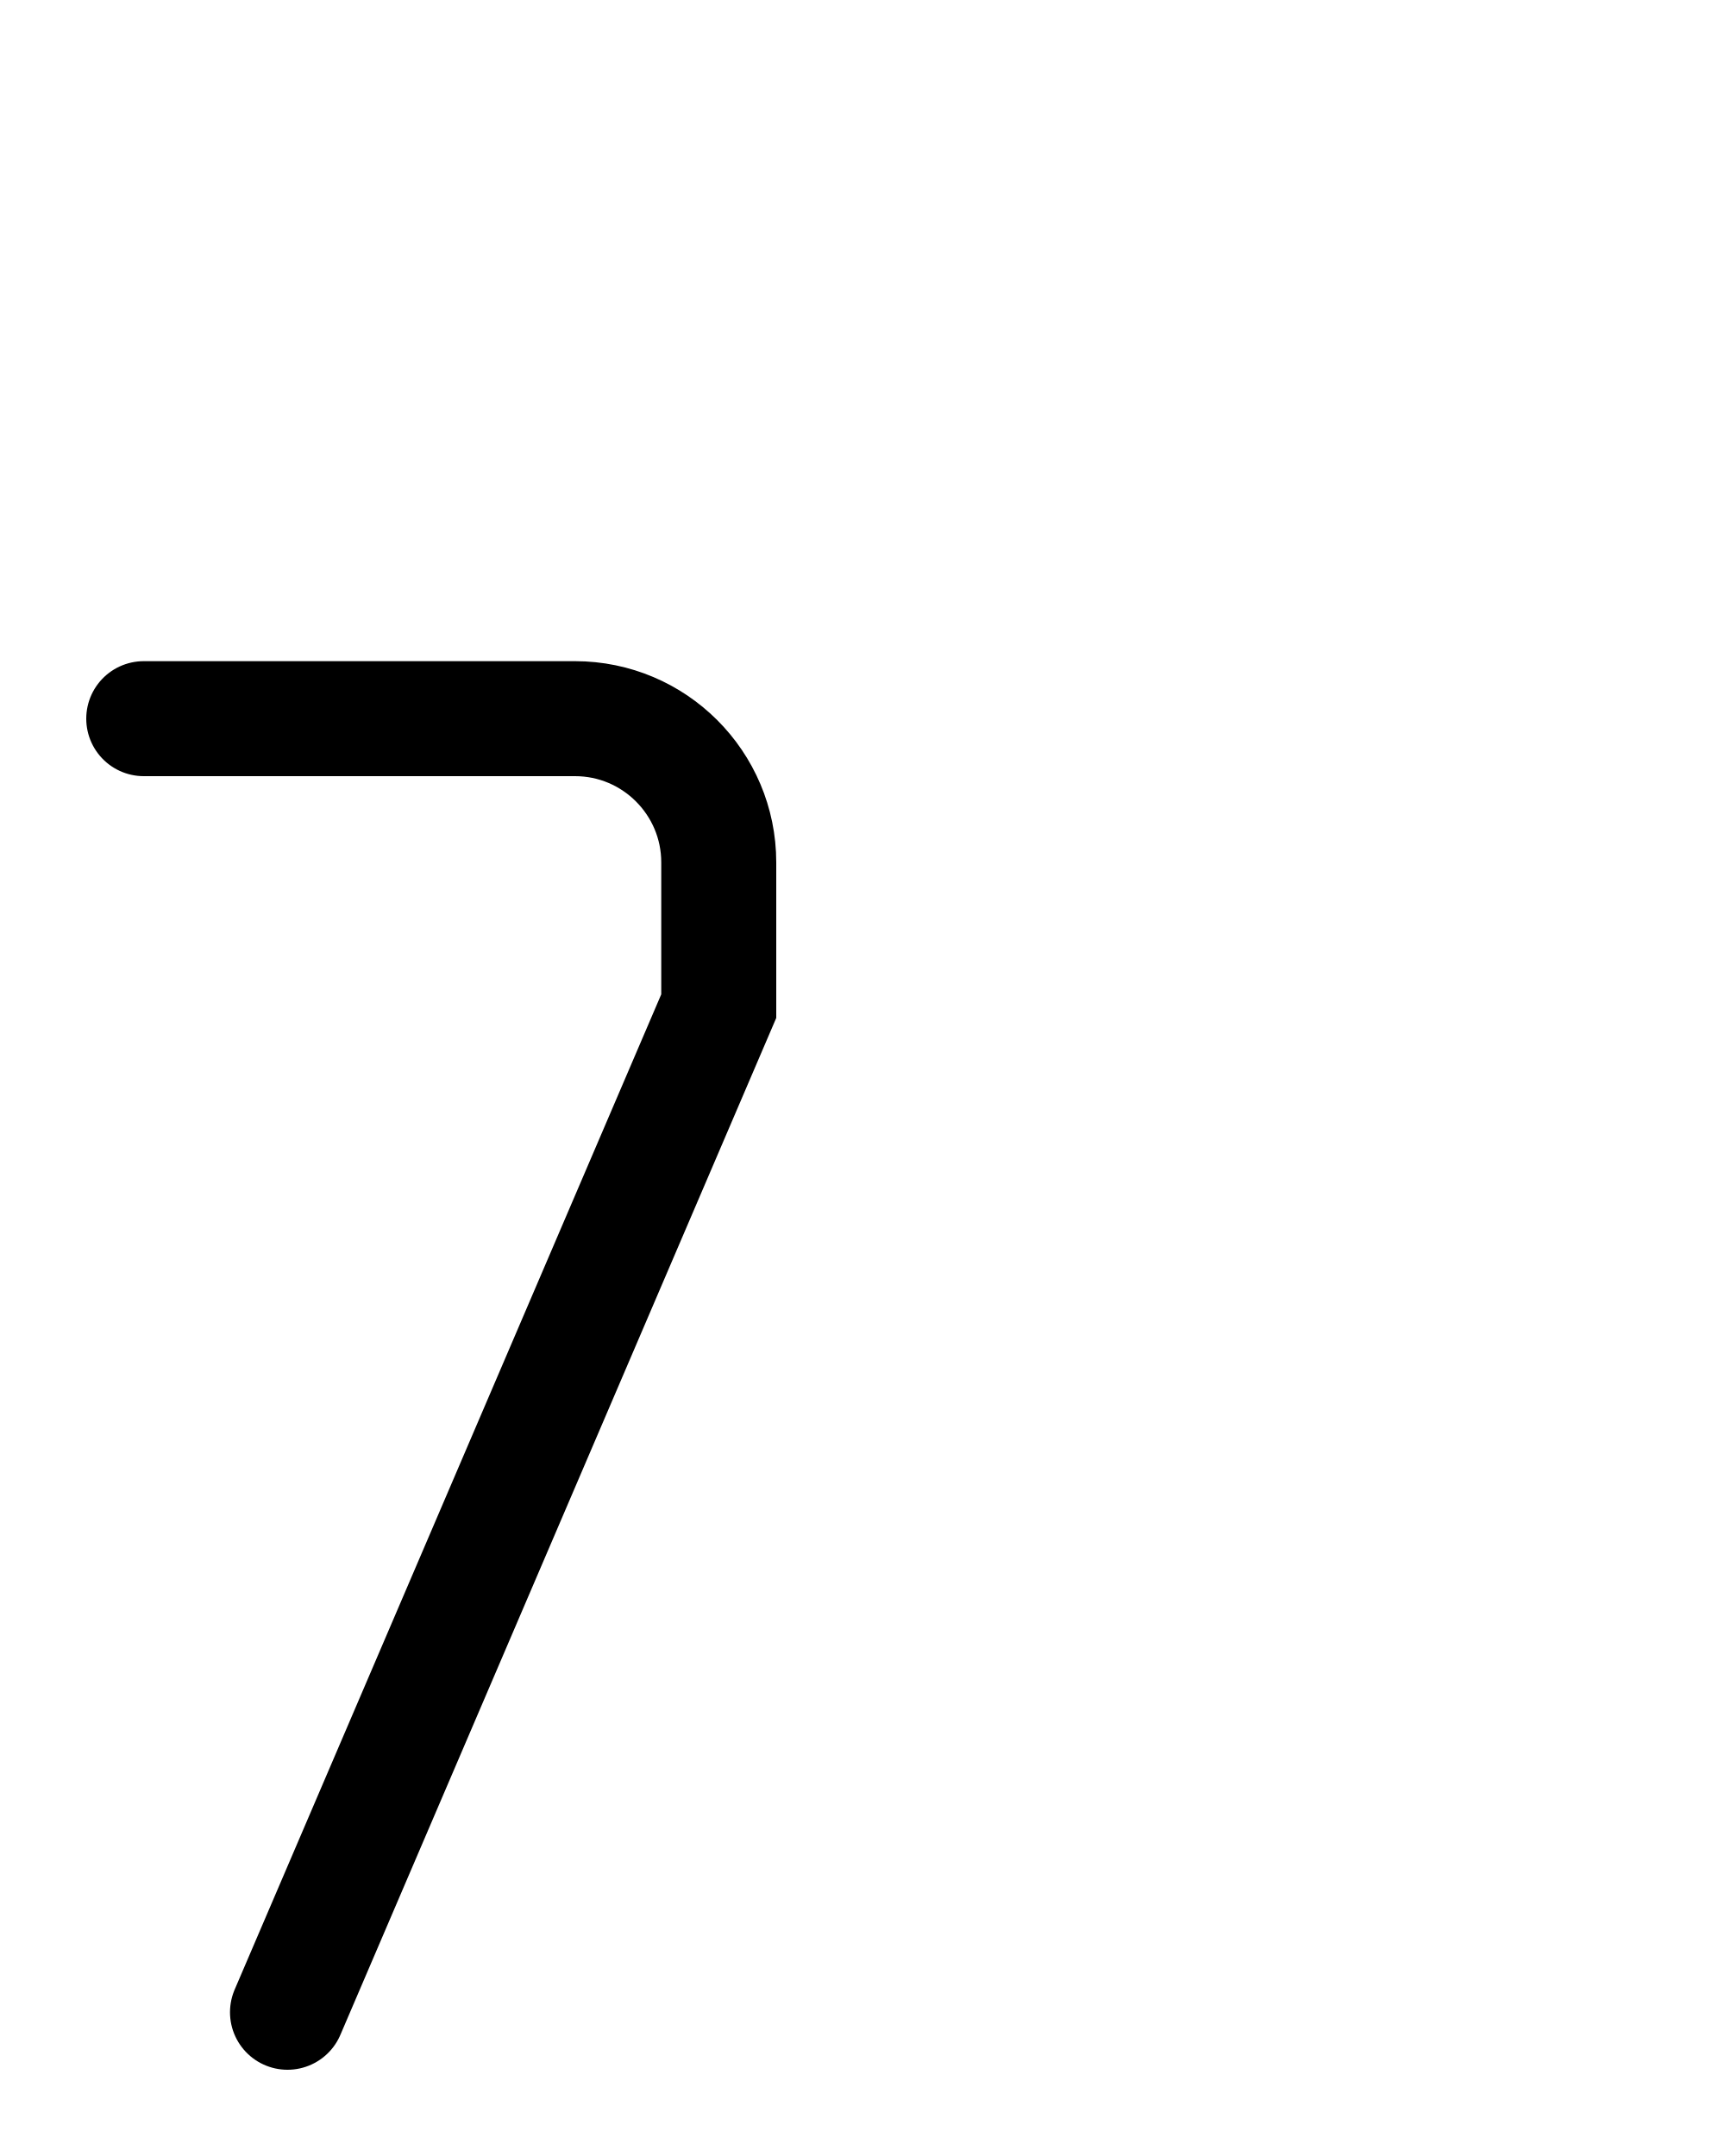
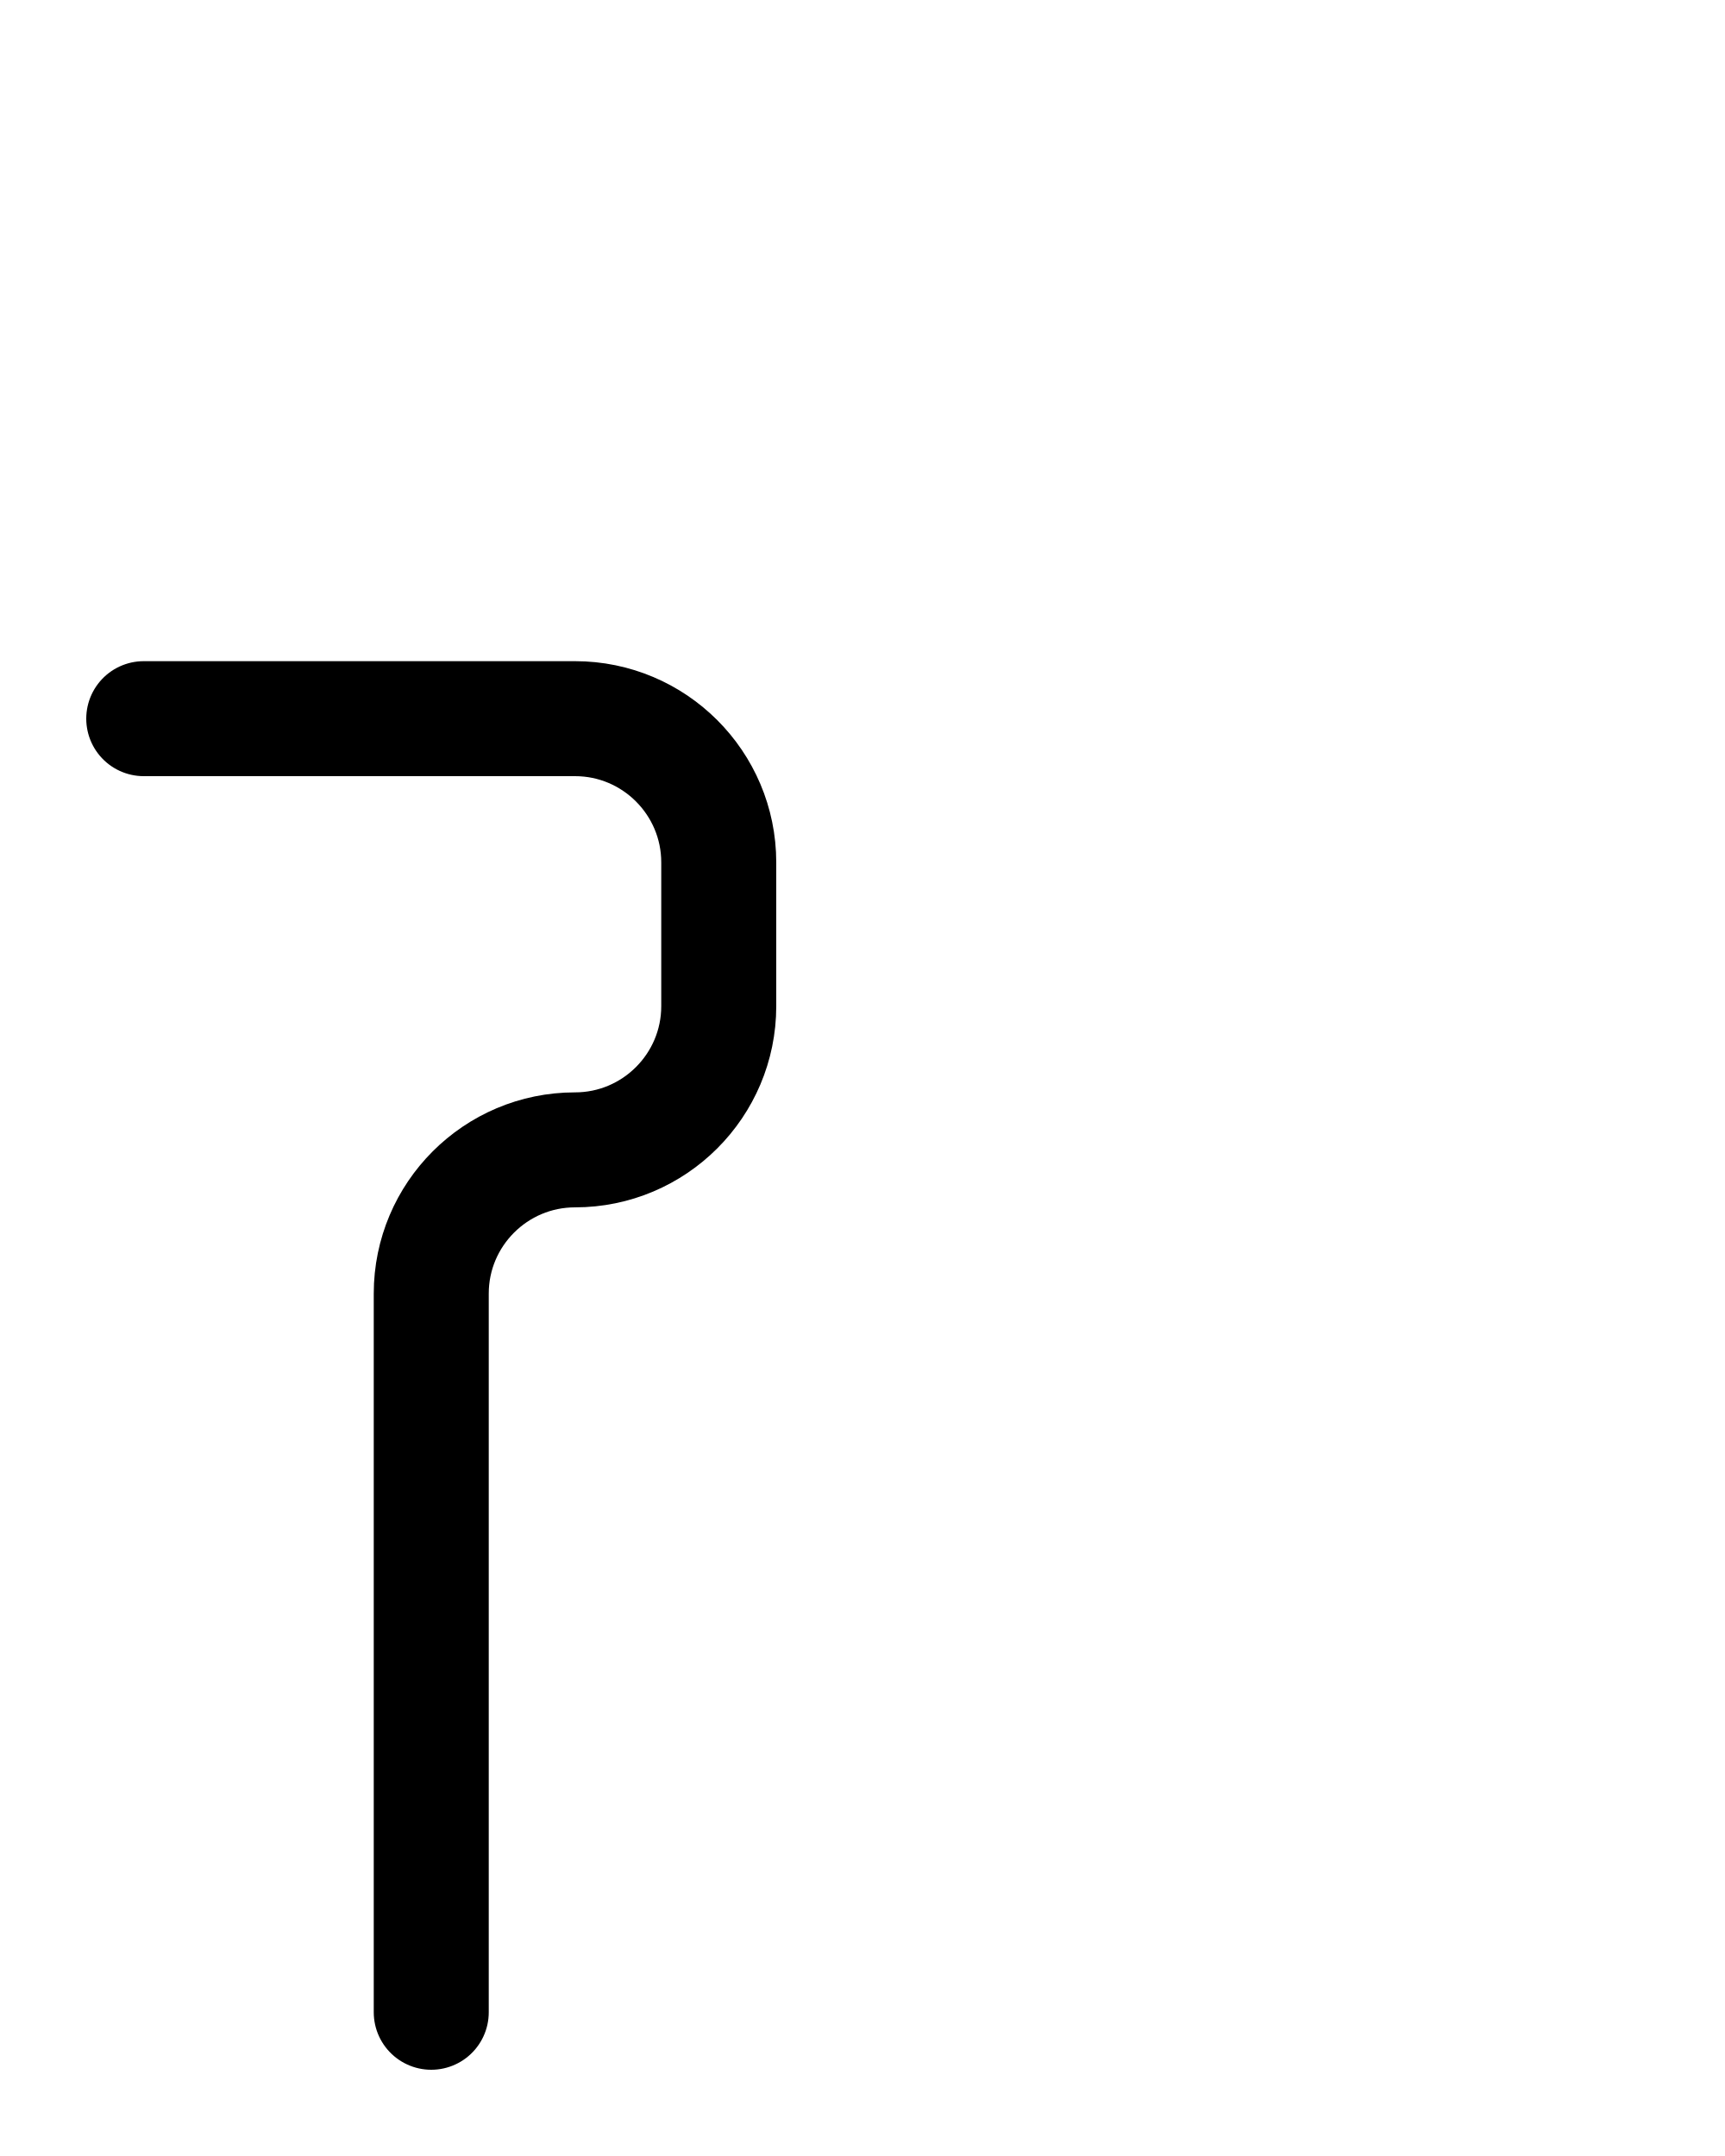
<svg xmlns="http://www.w3.org/2000/svg" version="1.1" id="图层_1" x="0px" y="0px" viewBox="0 0 720 900" style="enable-background:new 0 0 720 900;" xml:space="preserve">
  <style type="text/css">
- 	.st0{fill:none;stroke:#000000;stroke-width:48;stroke-linecap:round;stroke-miterlimit:10;}
+ 	.st0{fill:none;stroke:#000000;stroke-width:48;stroke-linecap:round;stroke-linejoin:round;stroke-miterlimit:10;}
</style>
-   <path class="st0" d="M60,300h180c33.1,0,60,26.9,60,60v60L120,840" />
+   <path class="st0" d="M60,300h180c33.1,0,60,26.9,60,60v60c0,33.1-26.9,60-60,60h0c-33.1,0-60,26.9-60,60v300" />
</svg>
